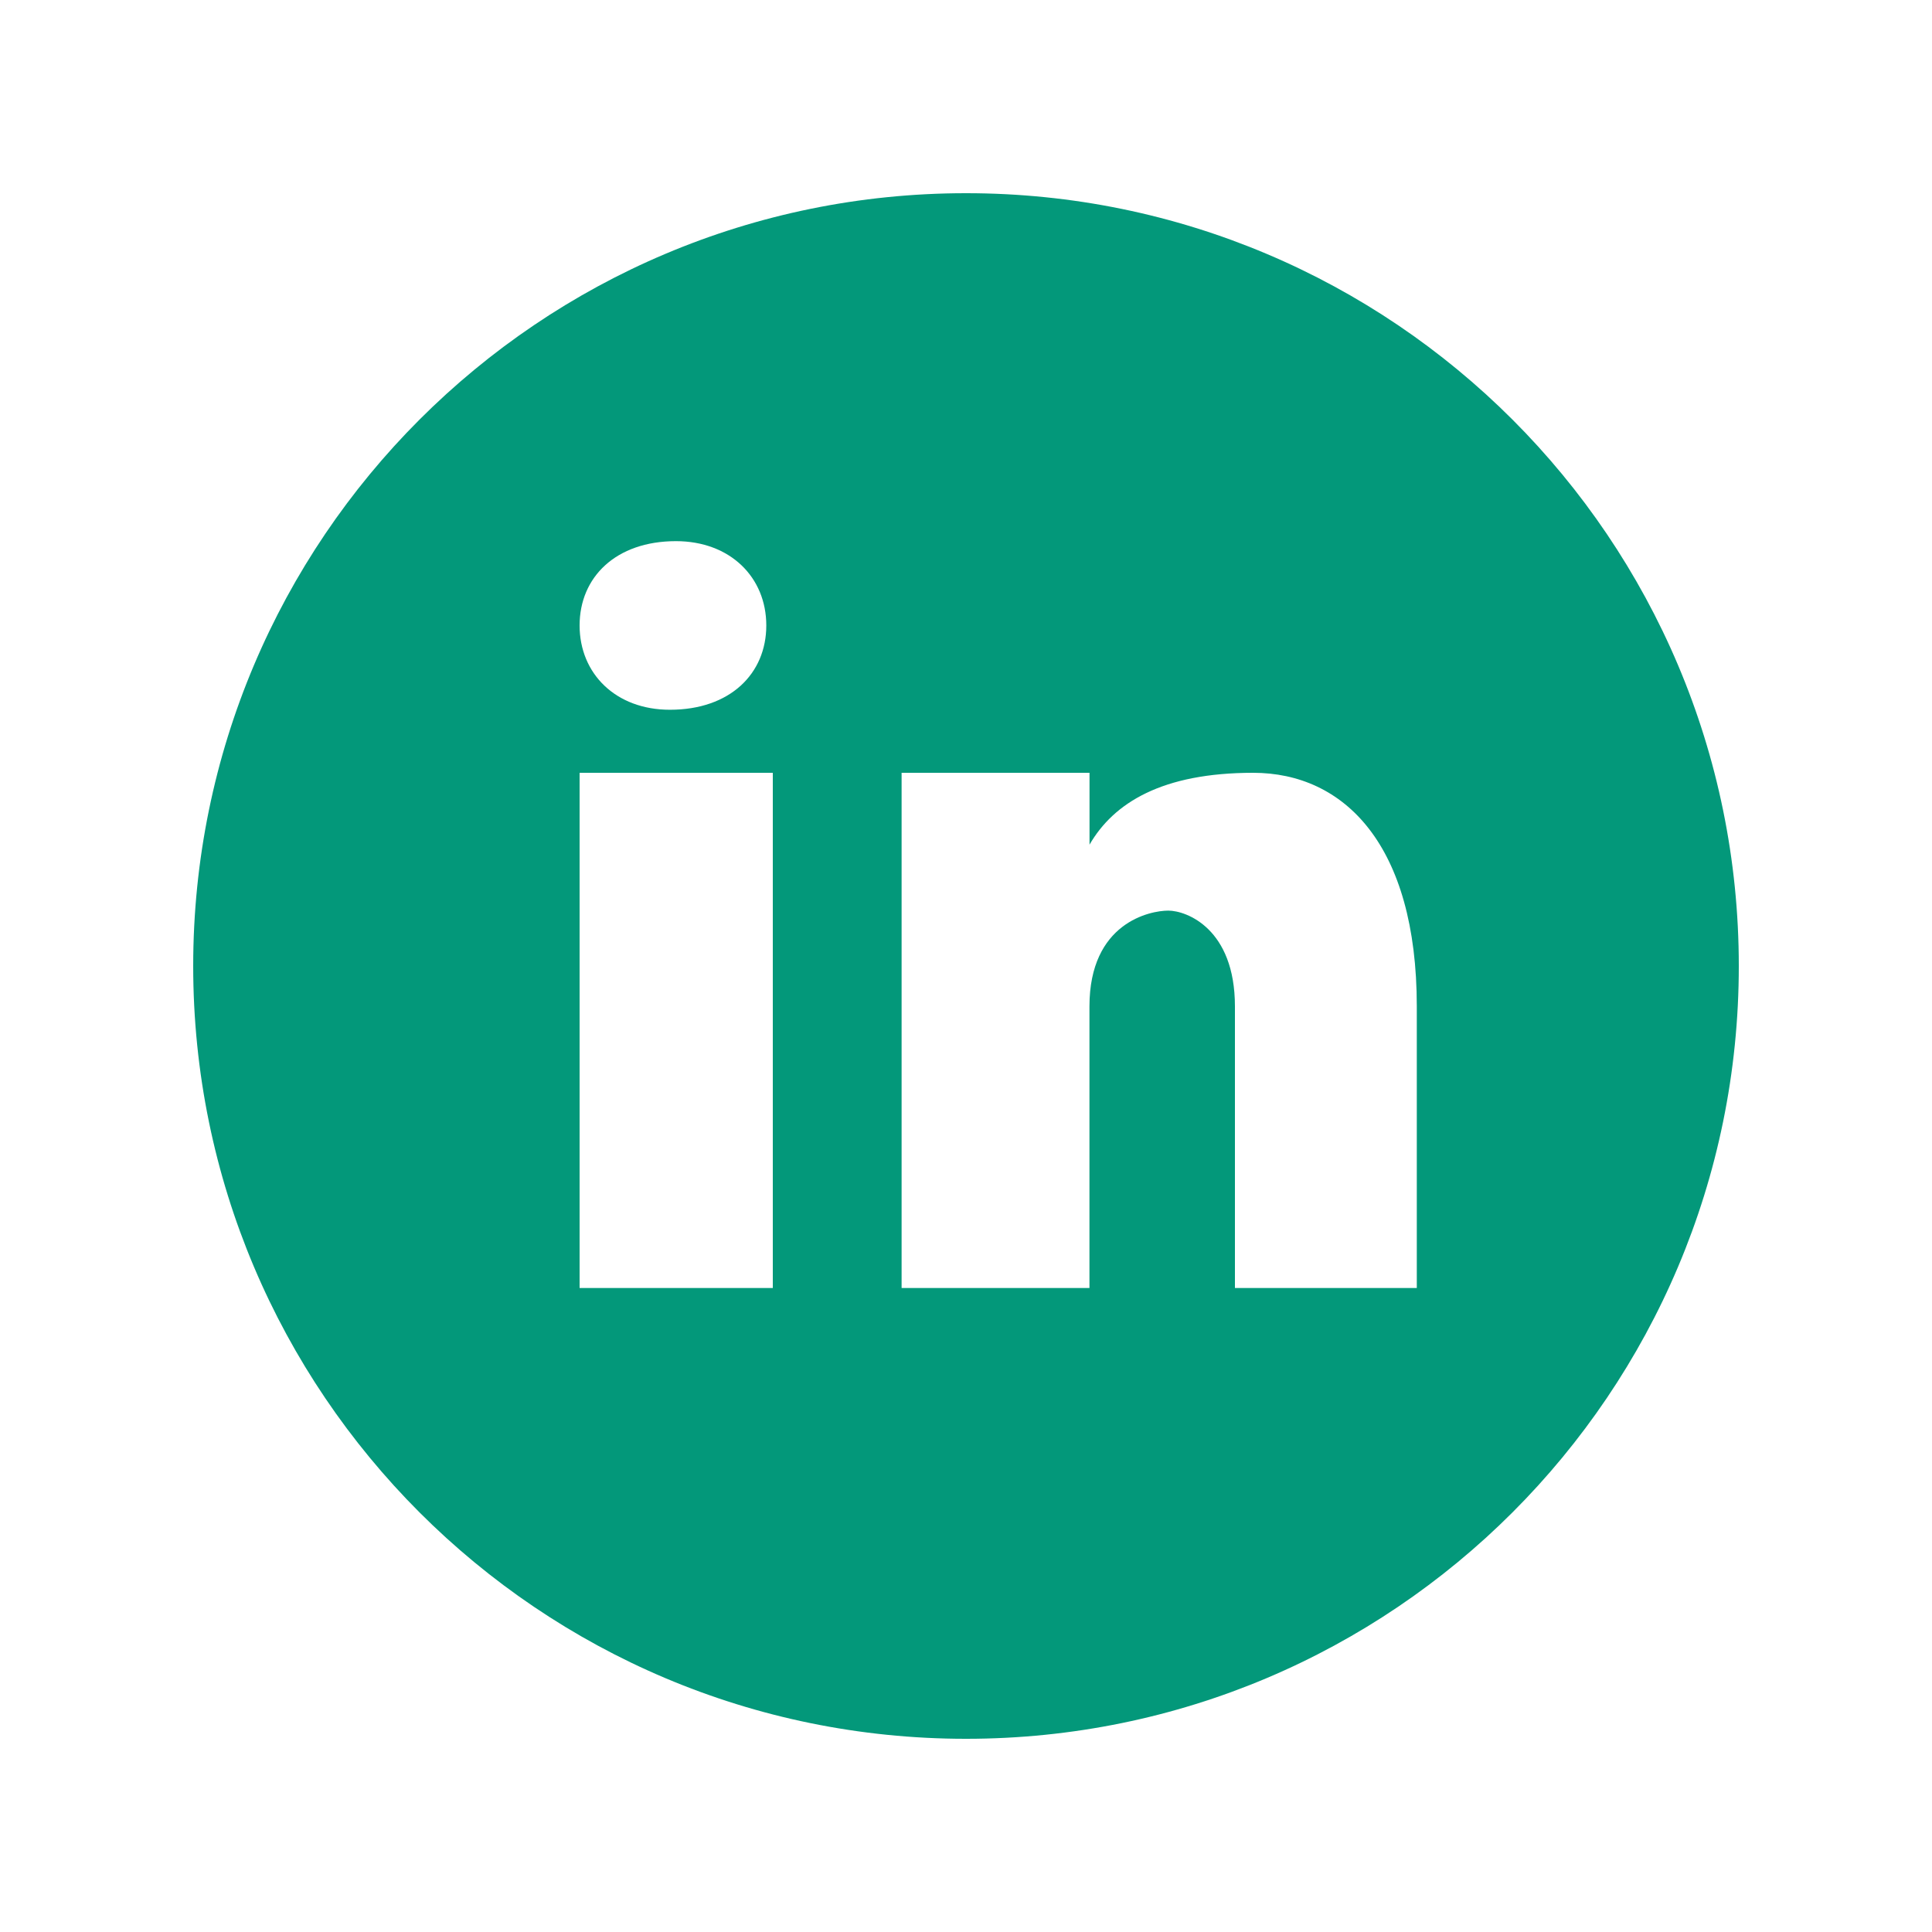
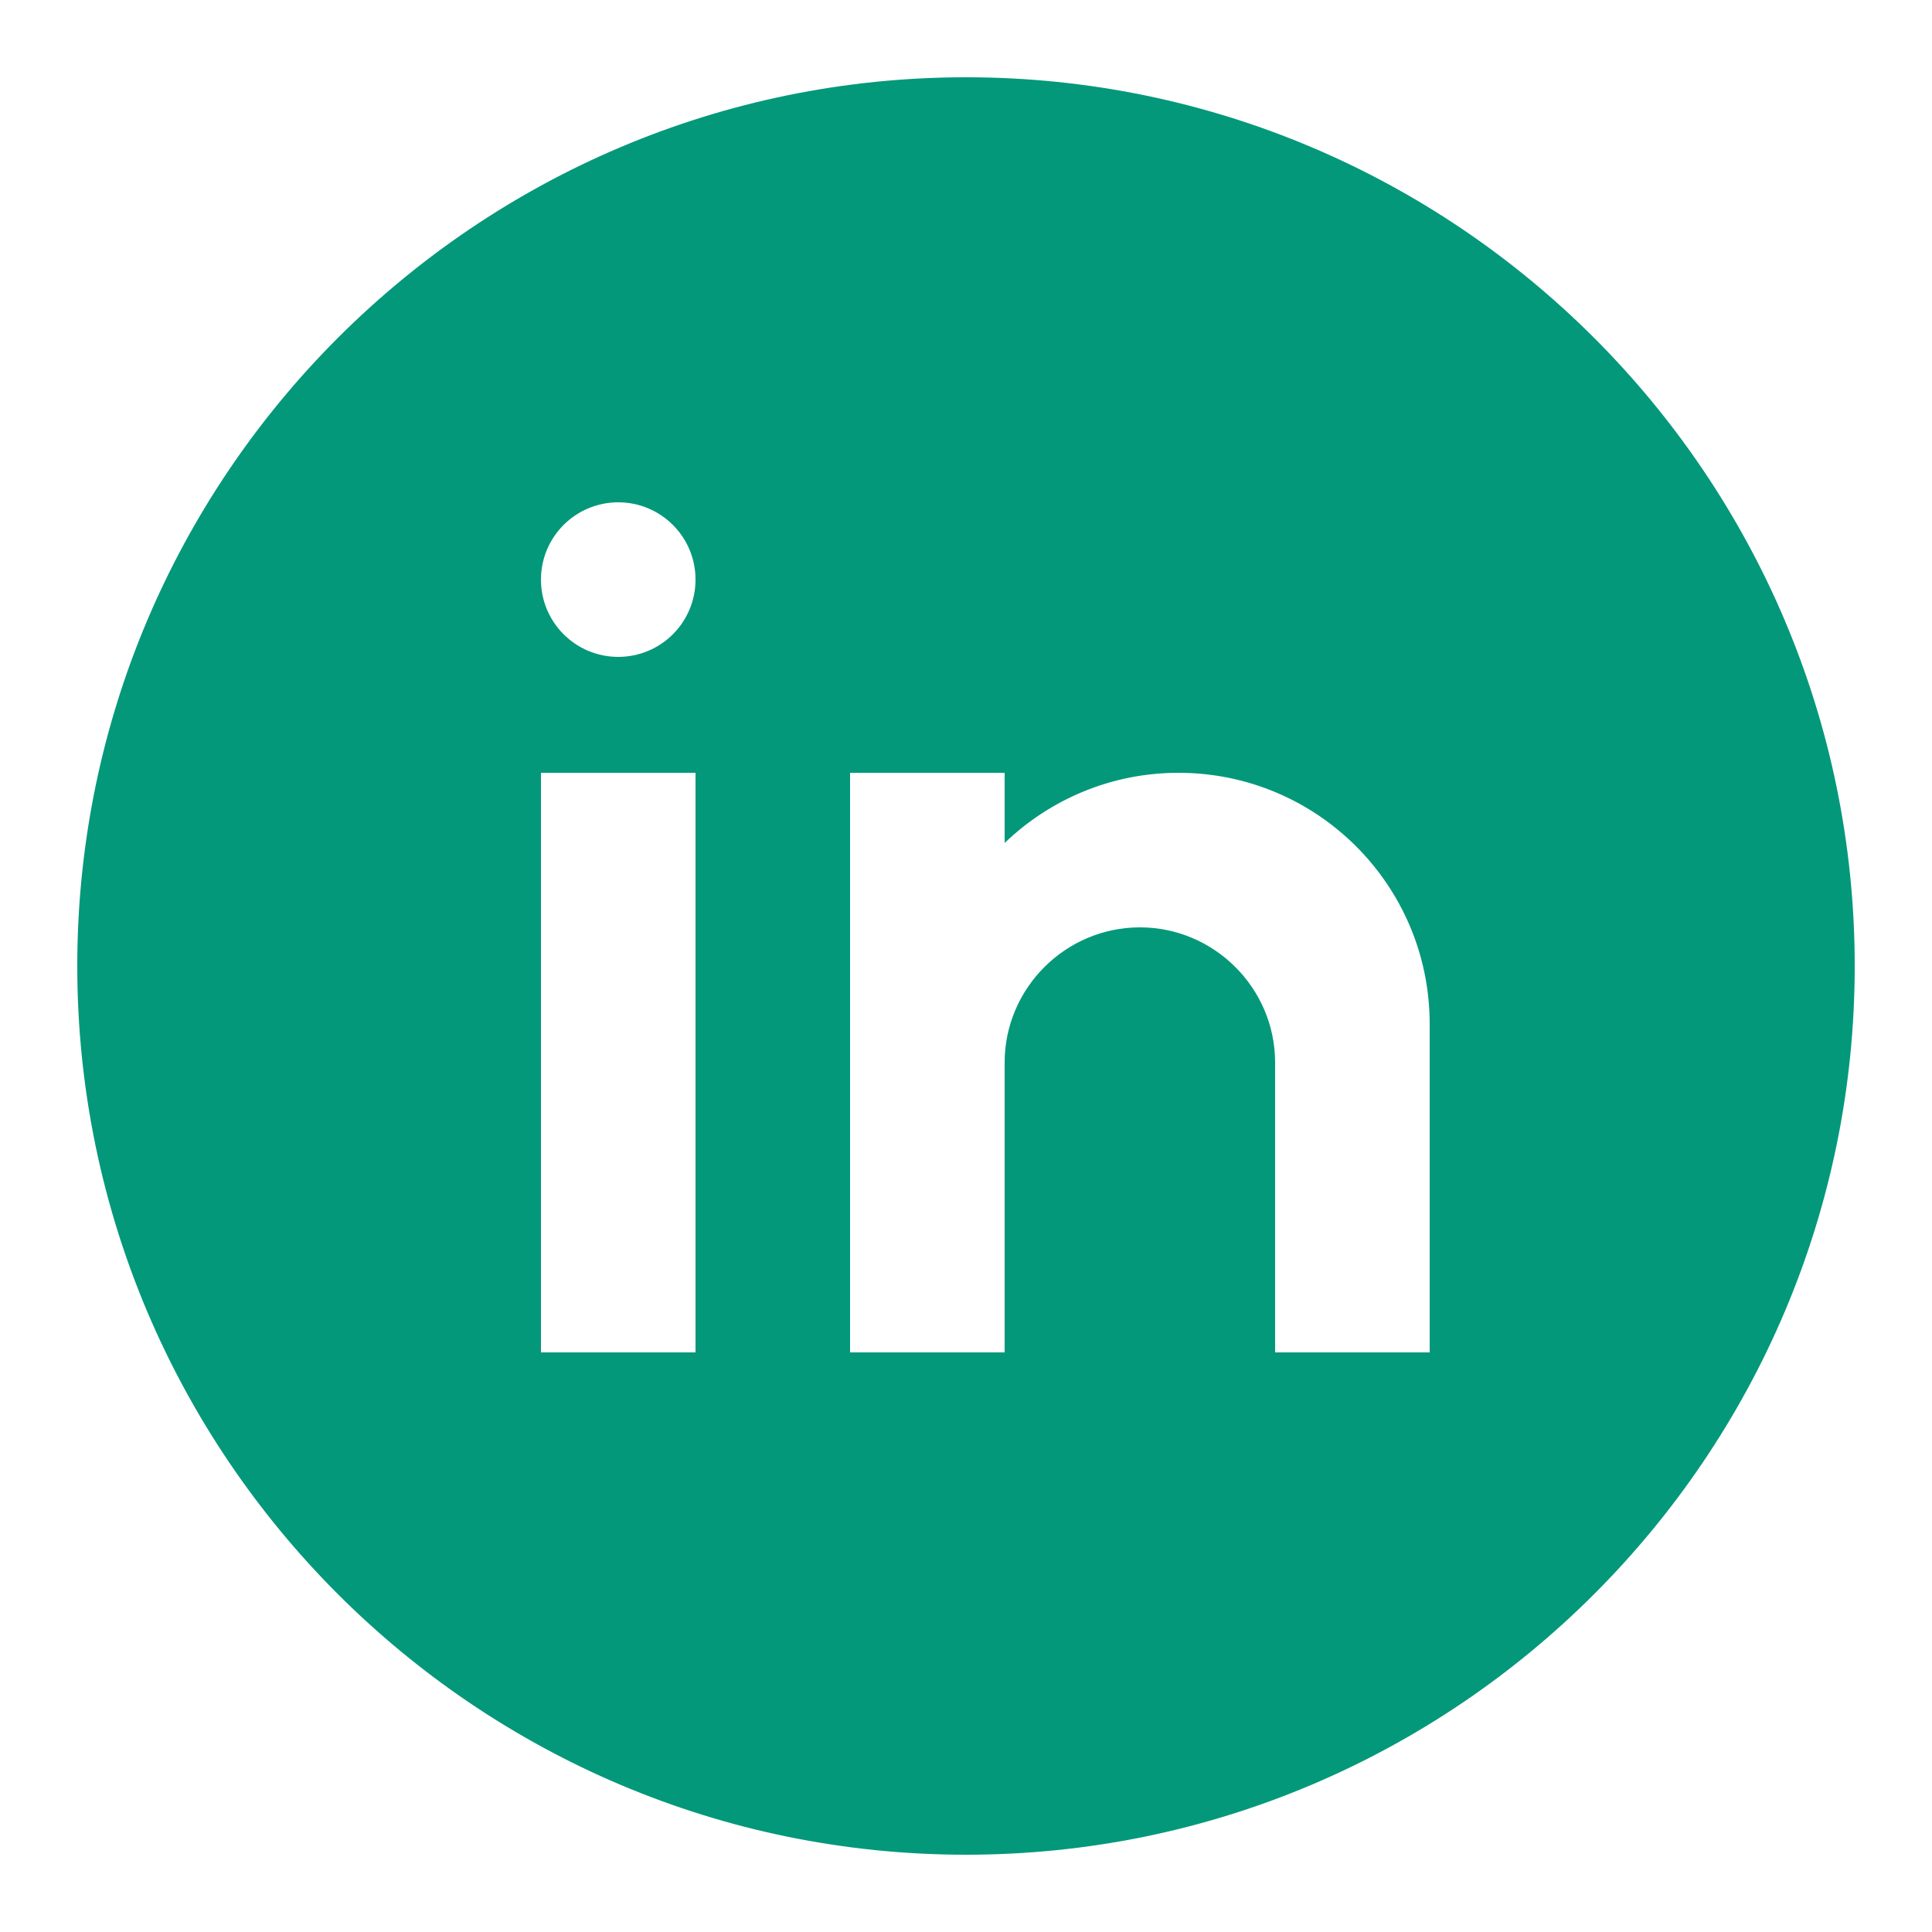
- <svg xmlns="http://www.w3.org/2000/svg" viewBox="0 0 30 30">
-   <path d="M27,15c0,6.627-5.373,12-12,12S3,21.627,3,15S8.373,3,15,3S27,8.373,27,15z M10.403,11.021 c0.935,0,1.496-0.561,1.496-1.309c0-0.748-0.561-1.309-1.403-1.309C9.561,8.403,9,8.964,9,9.712 C9,10.46,9.561,11.022,10.403,11.021z M9,20h3v-8H9V20z M19.459,12c-1.412,0-2.165,0.465-2.541,1.116V12H14v8h2.917 c0,0,0-4.186,0-4.372c0-1.302,0.942-1.488,1.224-1.488s1.035,0.279,1.035,1.488V20H22v-4.372C22,13.116,20.871,12,19.459,12z" fill="#03987A" />
+ <svg xmlns="http://www.w3.org/2000/svg" viewBox="0 0 50 50">
+   <path d="M25,2C12.318,2,2,12.317,2,25s10.318,23,23,23s23-10.317,23-23S37.682,2,25,2z M18,35h-4V20h4V35z M16,17 c-1.105,0-2-0.895-2-2c0-1.105,0.895-2,2-2s2,0.895,2,2C18,16.105,17.105,17,16,17z M37,35h-4v-5v-2.5c0-1.925-1.575-3.5-3.5-3.5 S26,25.575,26,27.5V35h-4V20h4v1.816C27.168,20.694,28.752,20,30.5,20c3.59,0,6.5,2.91,6.5,6.5V35z" fill="#03987A" />
</svg>
